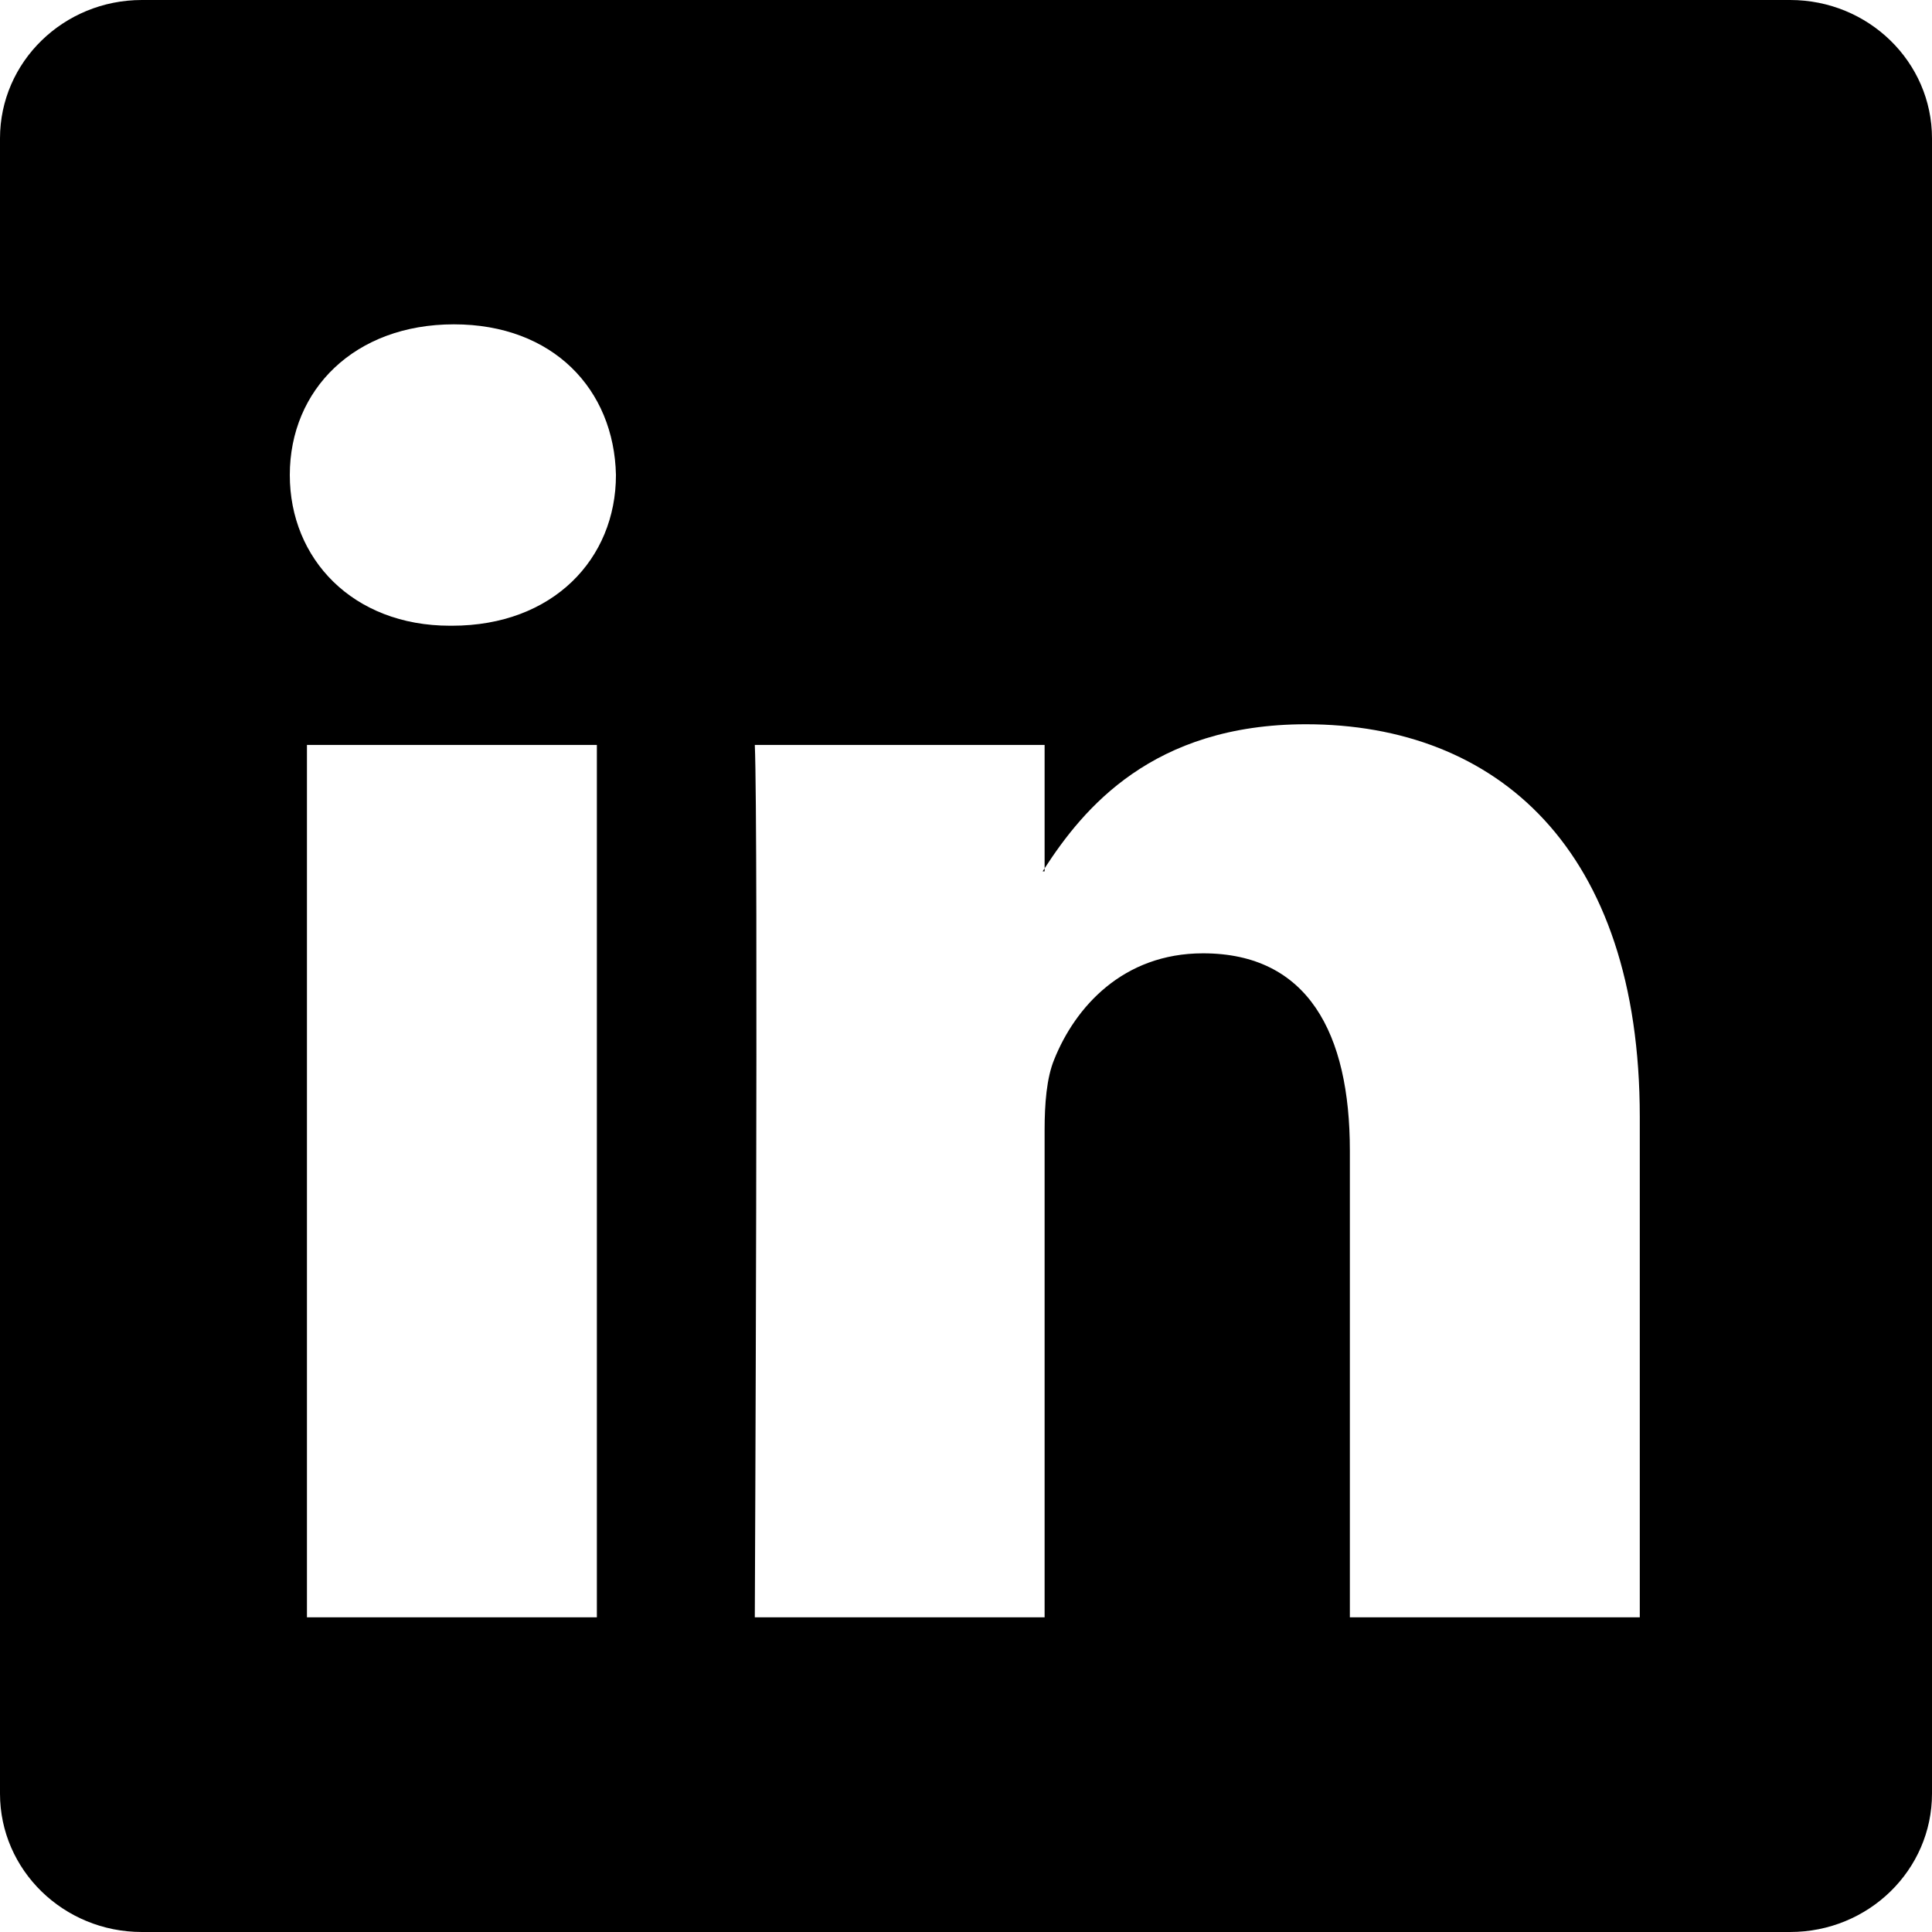
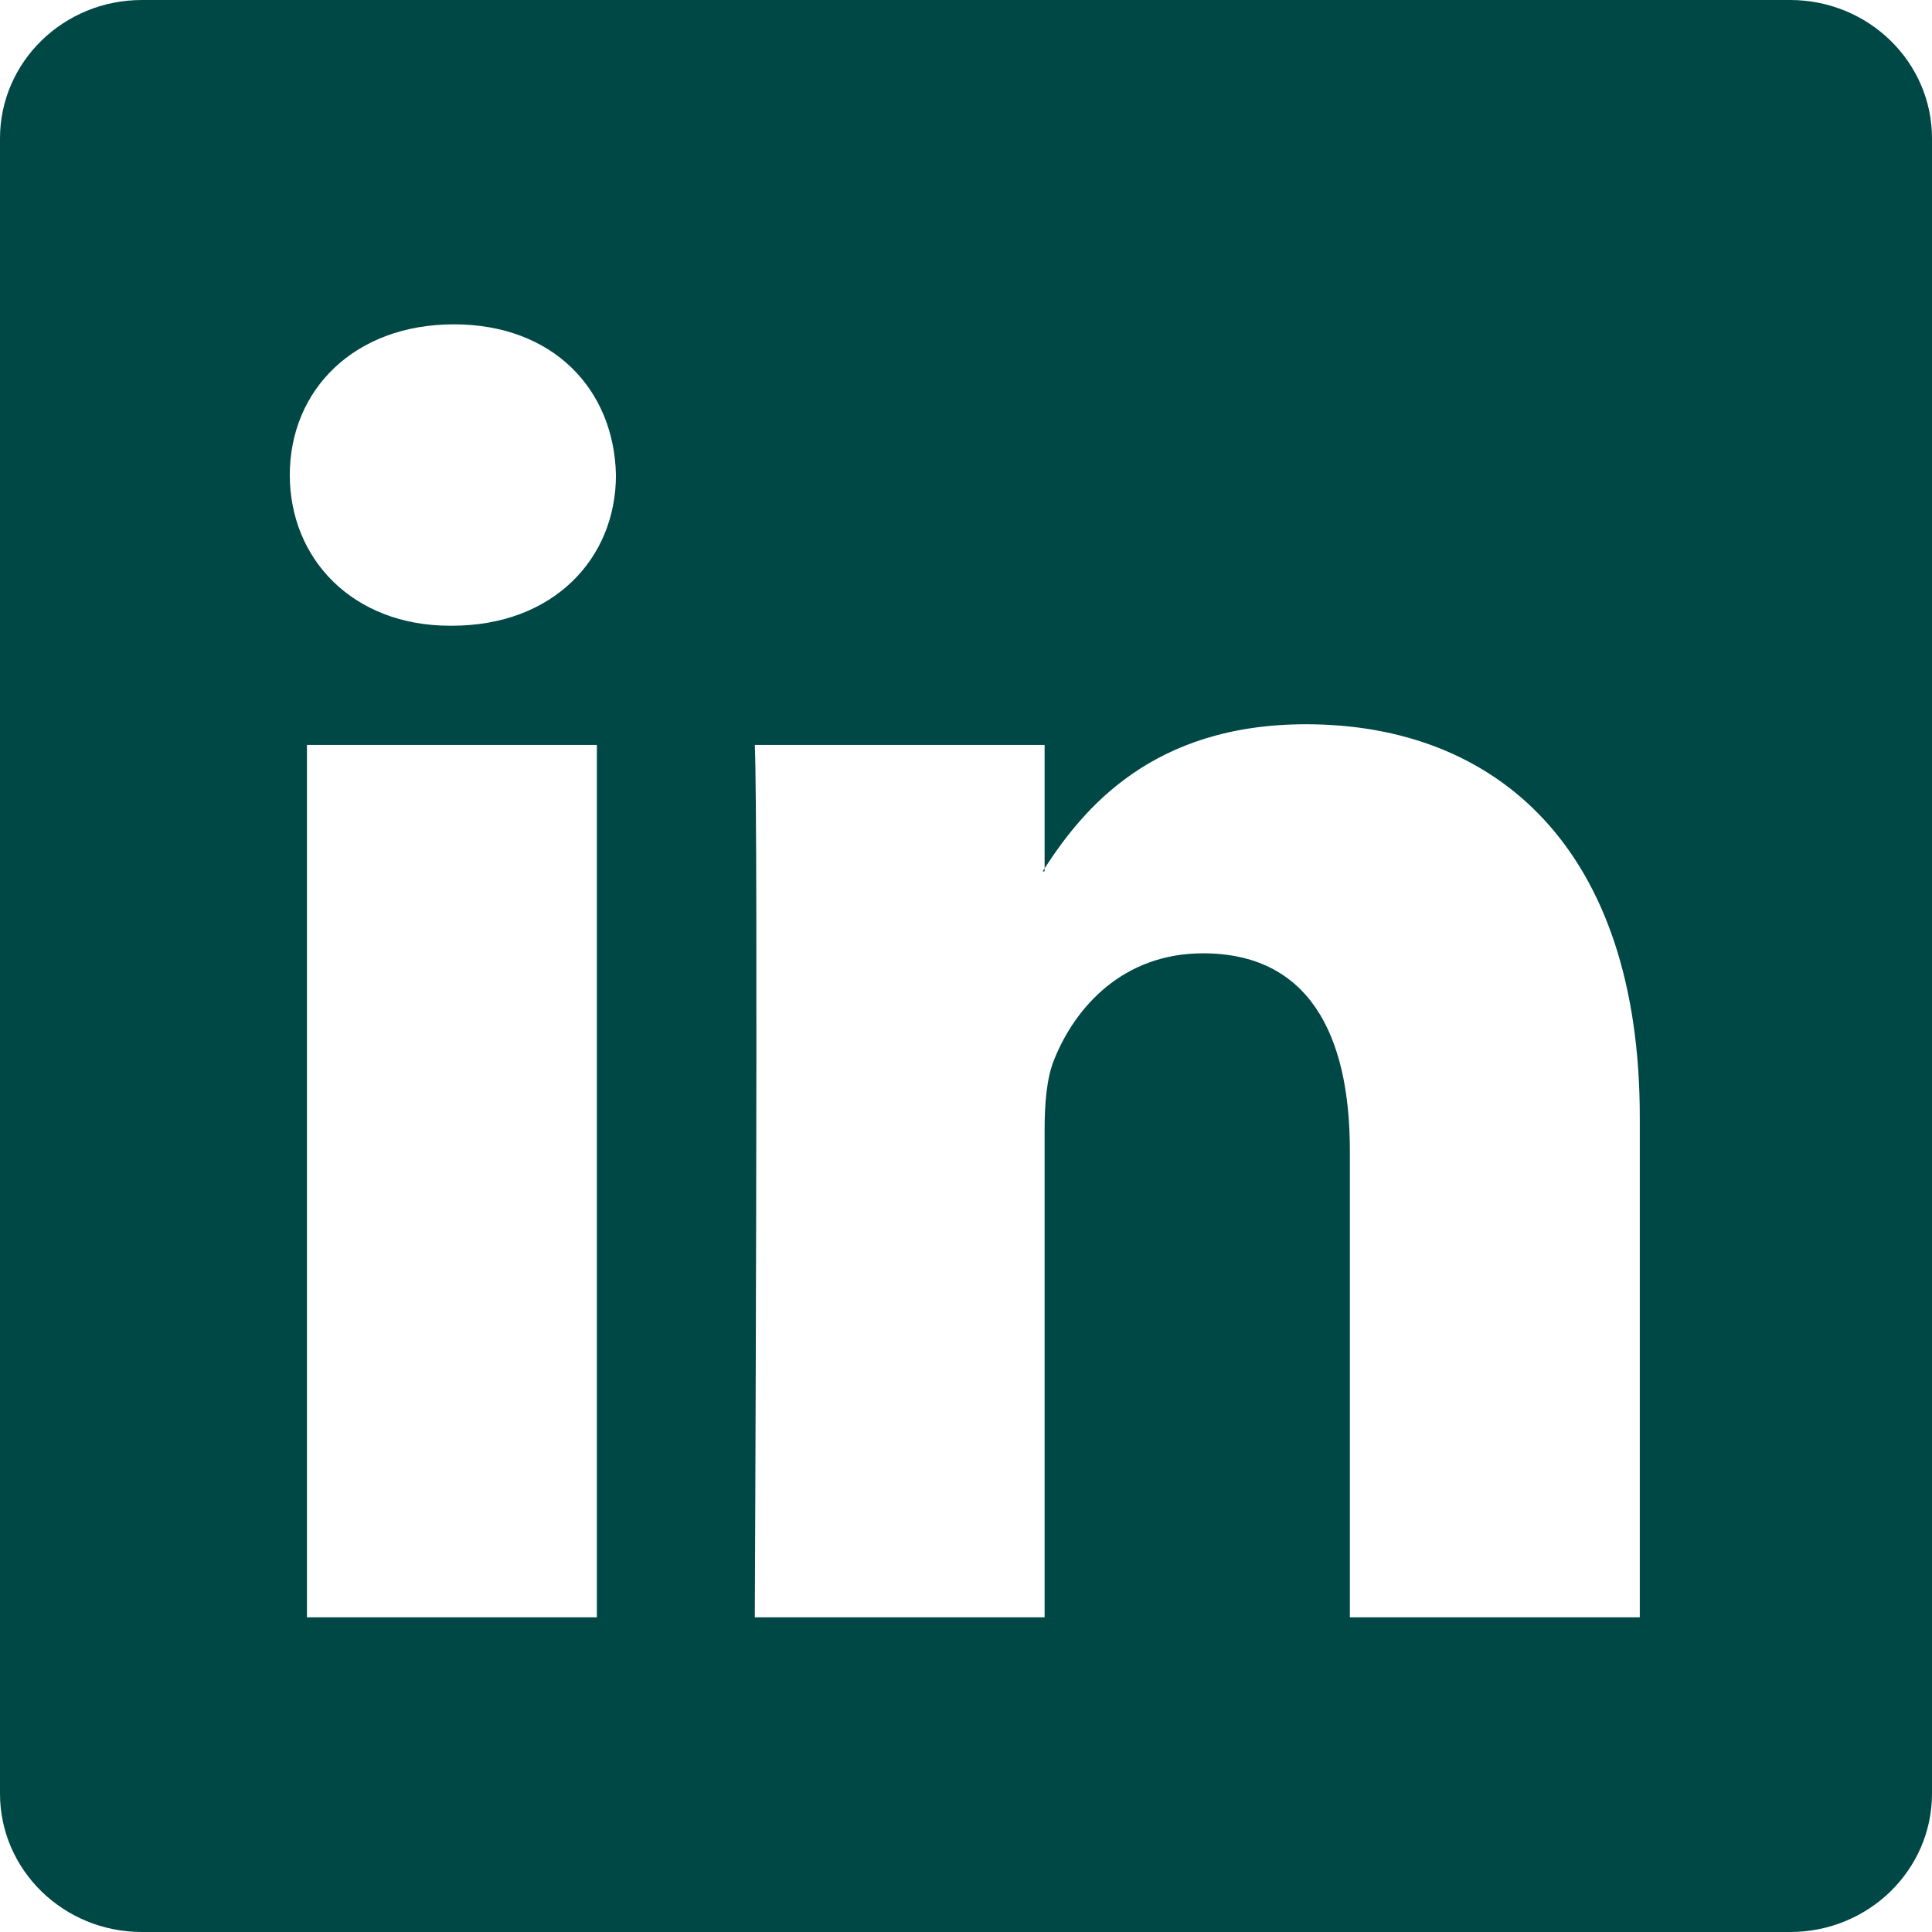
- <svg xmlns="http://www.w3.org/2000/svg" width="16" height="16" fill="currentColor" class="bi bi-linkedin" viewBox="0 0 16 16">
+ <svg xmlns="http://www.w3.org/2000/svg" width="16" height="16" fill="#004846" class="bi bi-linkedin" viewBox="0 0 16 16">
  <path d="M0 1.146C0 .513.526 0 1.175 0h13.65C15.474 0 16 .513 16 1.146v13.708c0 .633-.526 1.146-1.175 1.146H1.175C.526 16 0 15.487 0 14.854zm4.943 12.248V6.169H2.542v7.225zm-1.2-8.212c.837 0 1.358-.554 1.358-1.248-.015-.709-.52-1.248-1.342-1.248S2.4 3.226 2.4 3.934c0 .694.521 1.248 1.327 1.248zm4.908 8.212V9.359c0-.216.016-.432.08-.586.173-.431.568-.878 1.232-.878.869 0 1.216.662 1.216 1.634v3.865h2.401V9.25c0-2.22-1.184-3.252-2.764-3.252-1.274 0-1.845.7-2.165 1.193v.025h-.016l.016-.025V6.169h-2.4c.03.678 0 7.225 0 7.225z" />
</svg>
